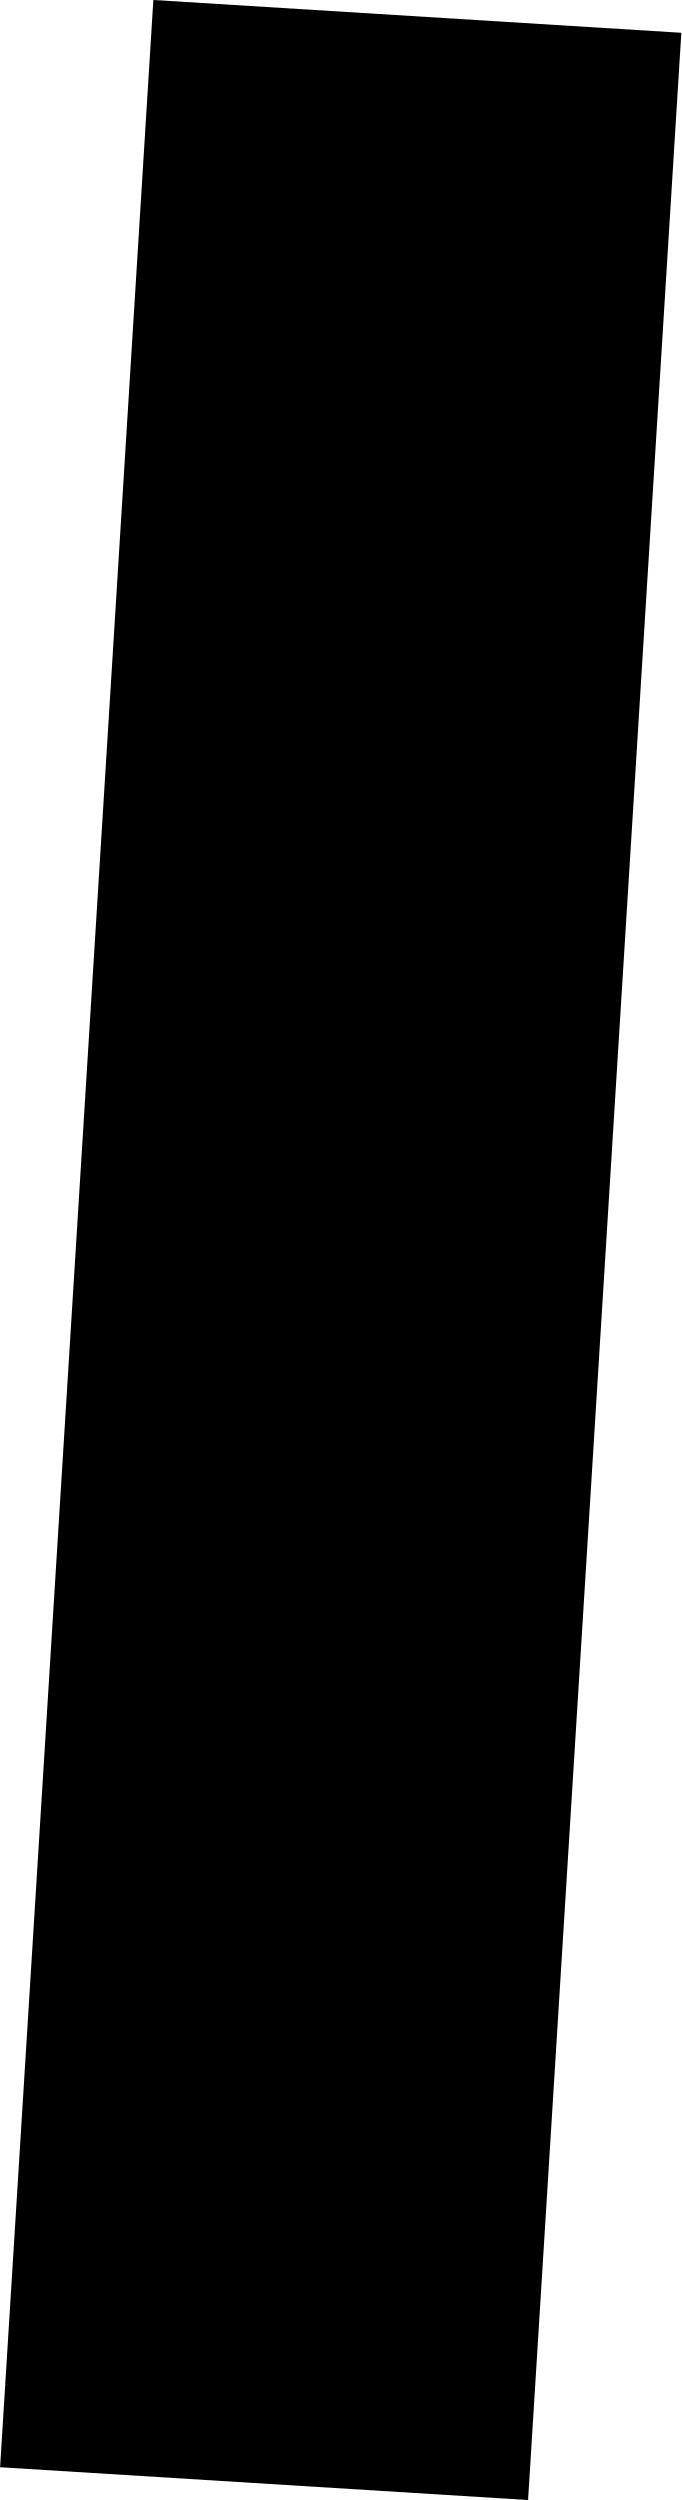
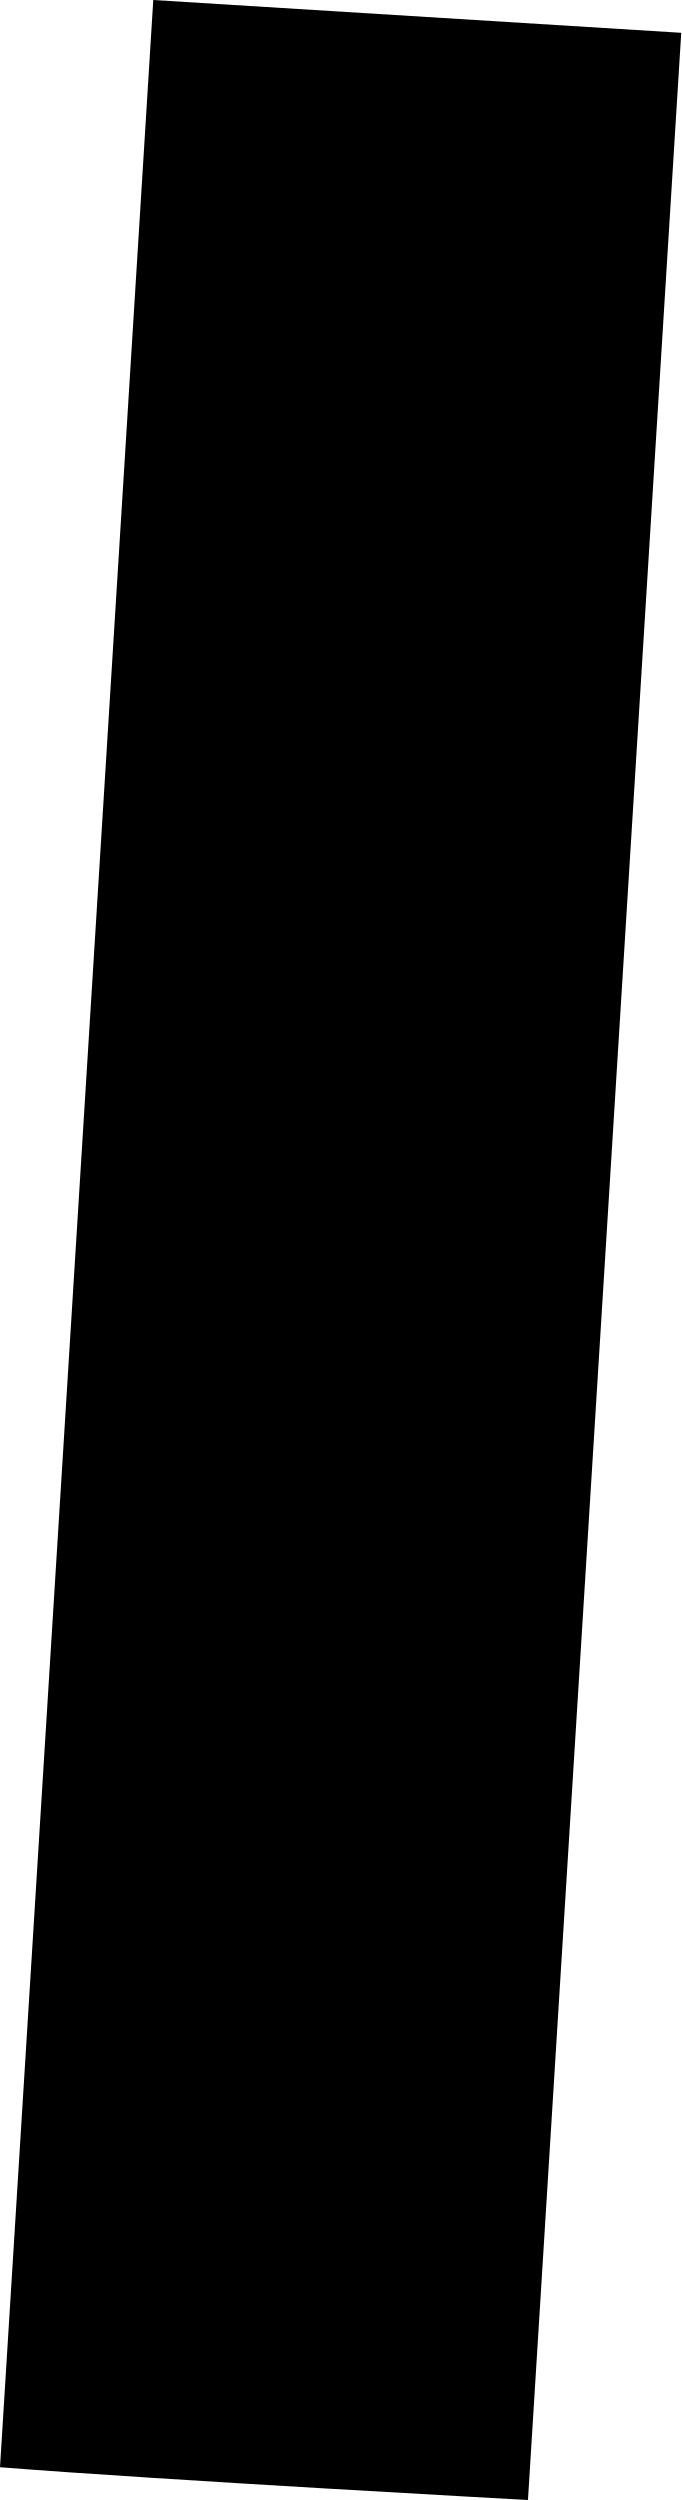
- <svg xmlns="http://www.w3.org/2000/svg" version="1.1" id="Layer_1" x="0px" y="0px" width="21.395px" height="78.503px" viewBox="0 0 21.395 78.503" enable-background="new 0 0 21.395 78.503" xml:space="preserve">
-   <rect x="2.392" y="0.44" transform="matrix(0.9981 0.062 -0.062 0.9981 2.4552 -0.588)" width="16.611" height="77.622" />
+ <svg xmlns="http://www.w3.org/2000/svg" version="1.1" id="Layer_1" x="0px" y="0px" width="21.392px" height="78.504px" viewBox="0.003 0 21.392 78.504" enable-background="new 0.003 0 21.392 78.504" xml:space="preserve">
+   <path d="M4.816,0l16.579,1.03l-4.813,77.474c0,0-11.51-0.627-16.579-1.029L4.816,0z" />
</svg>
